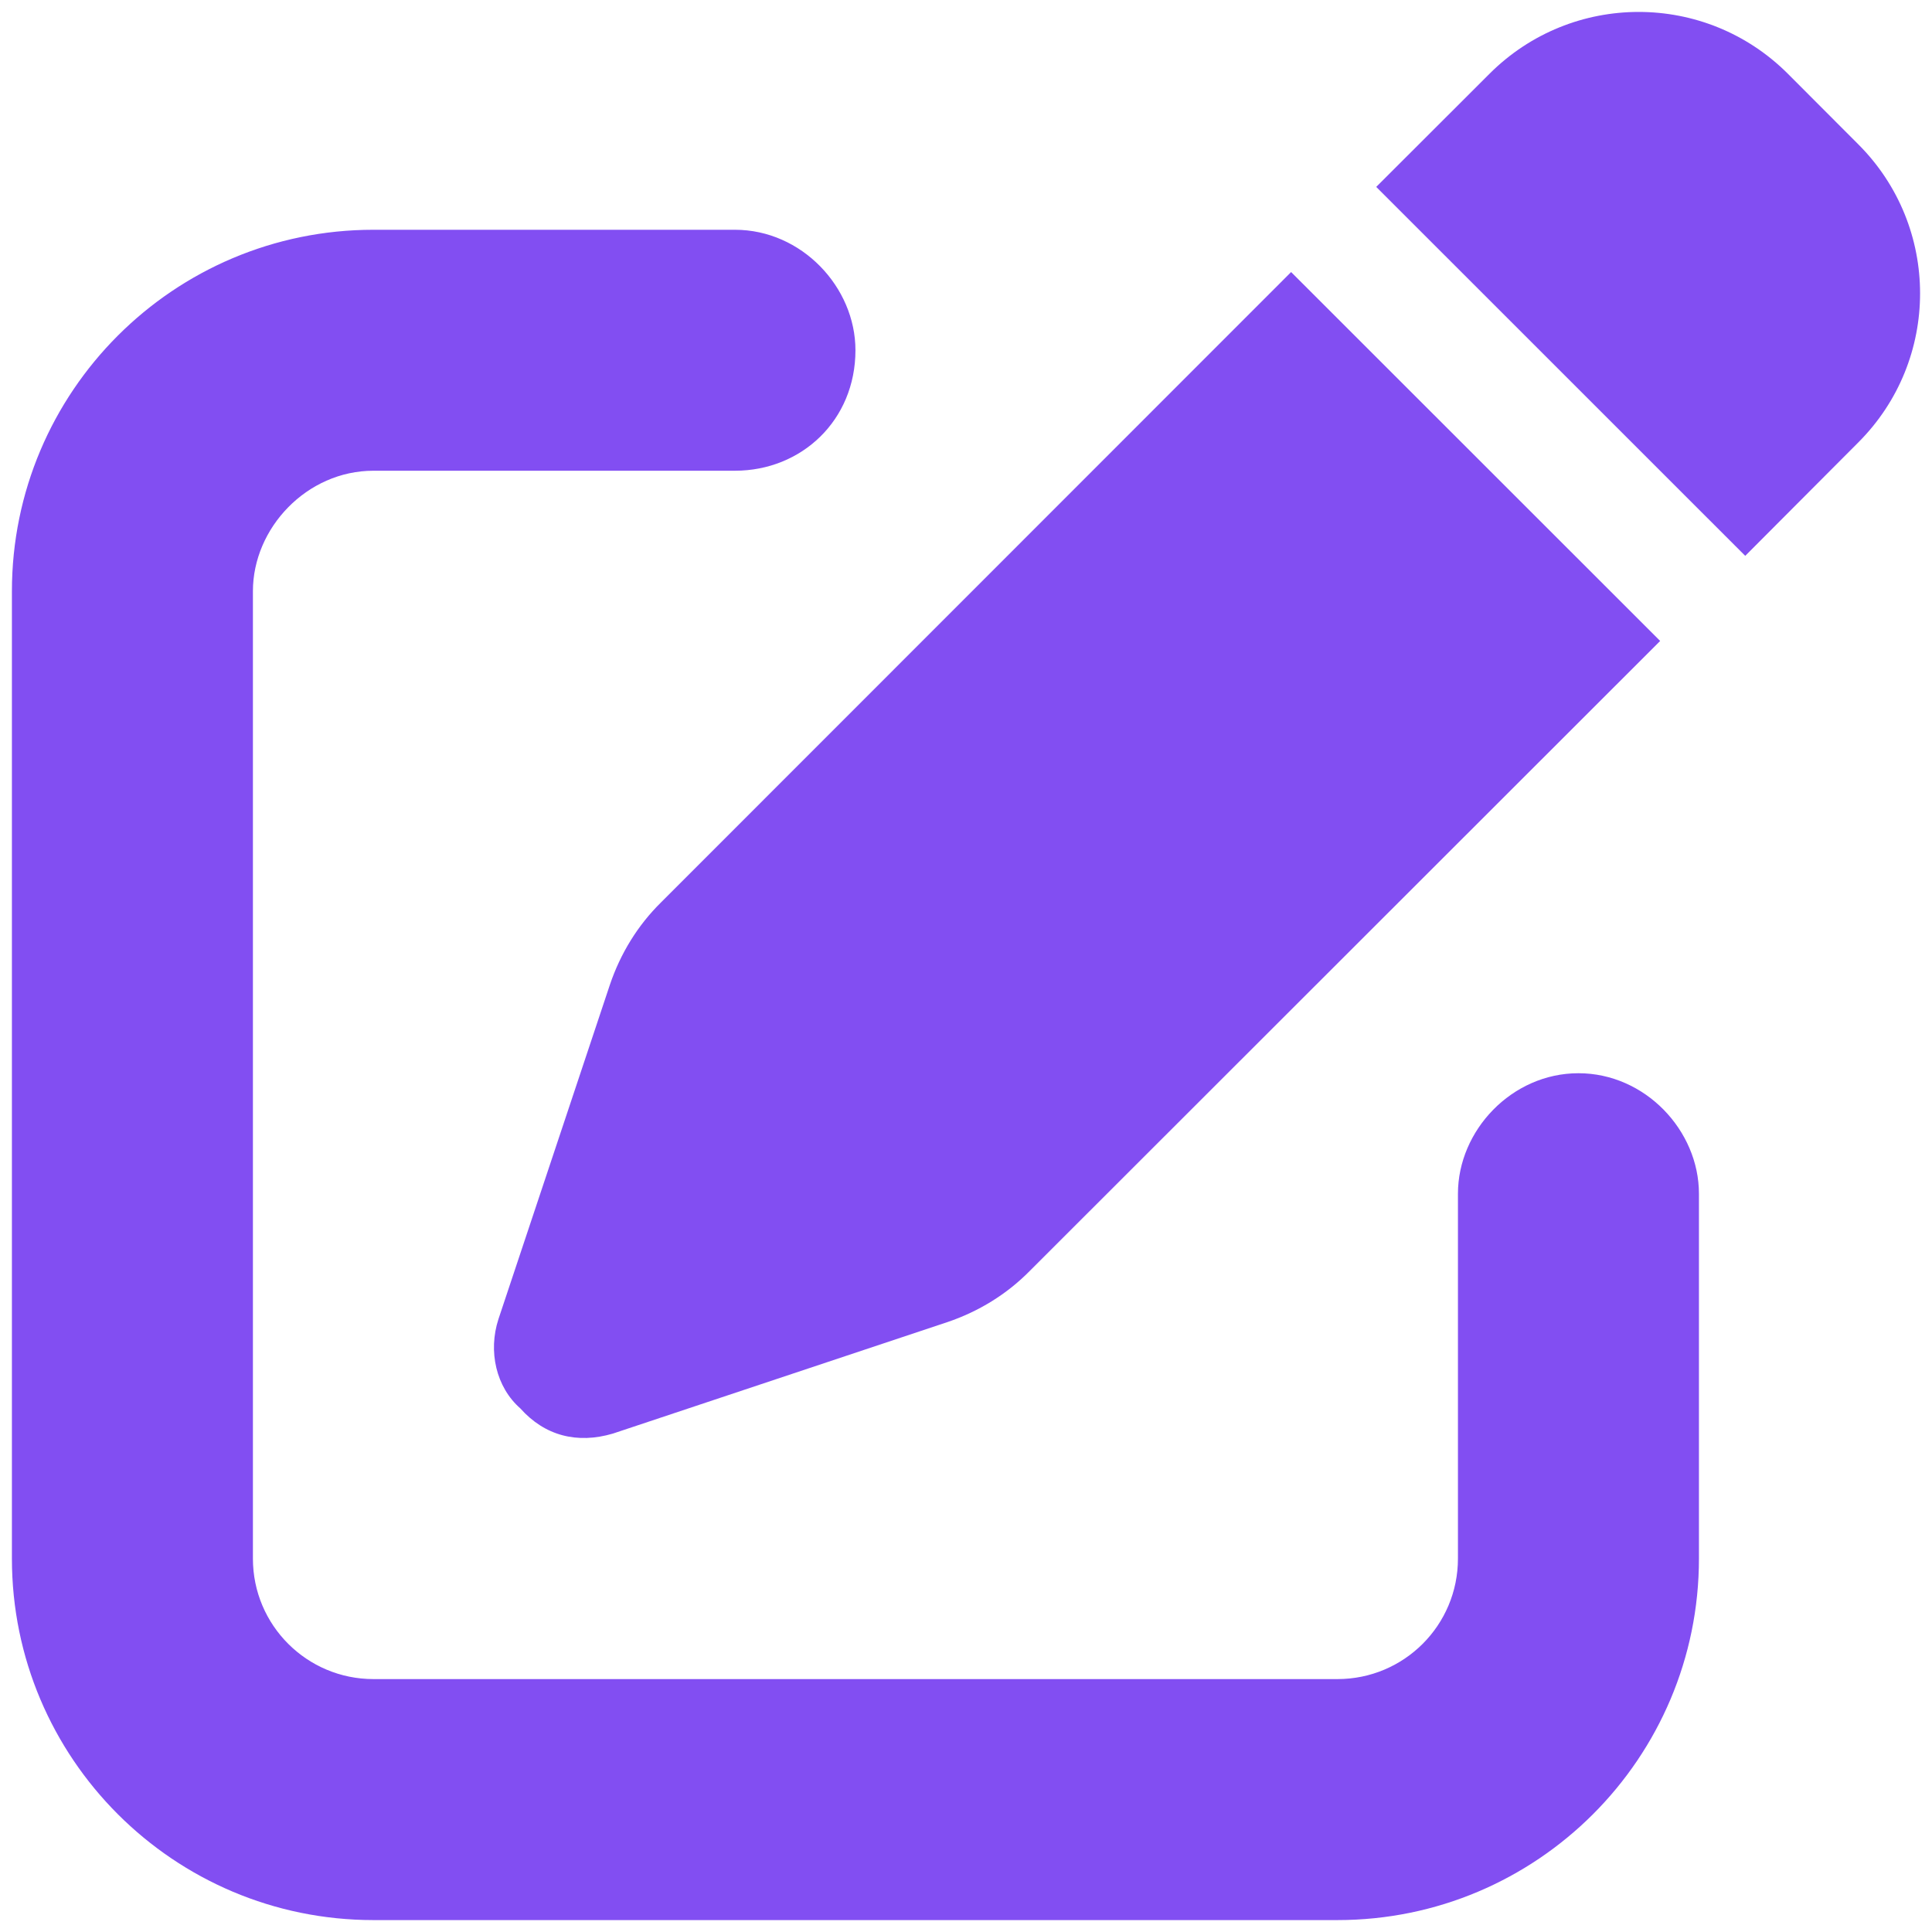
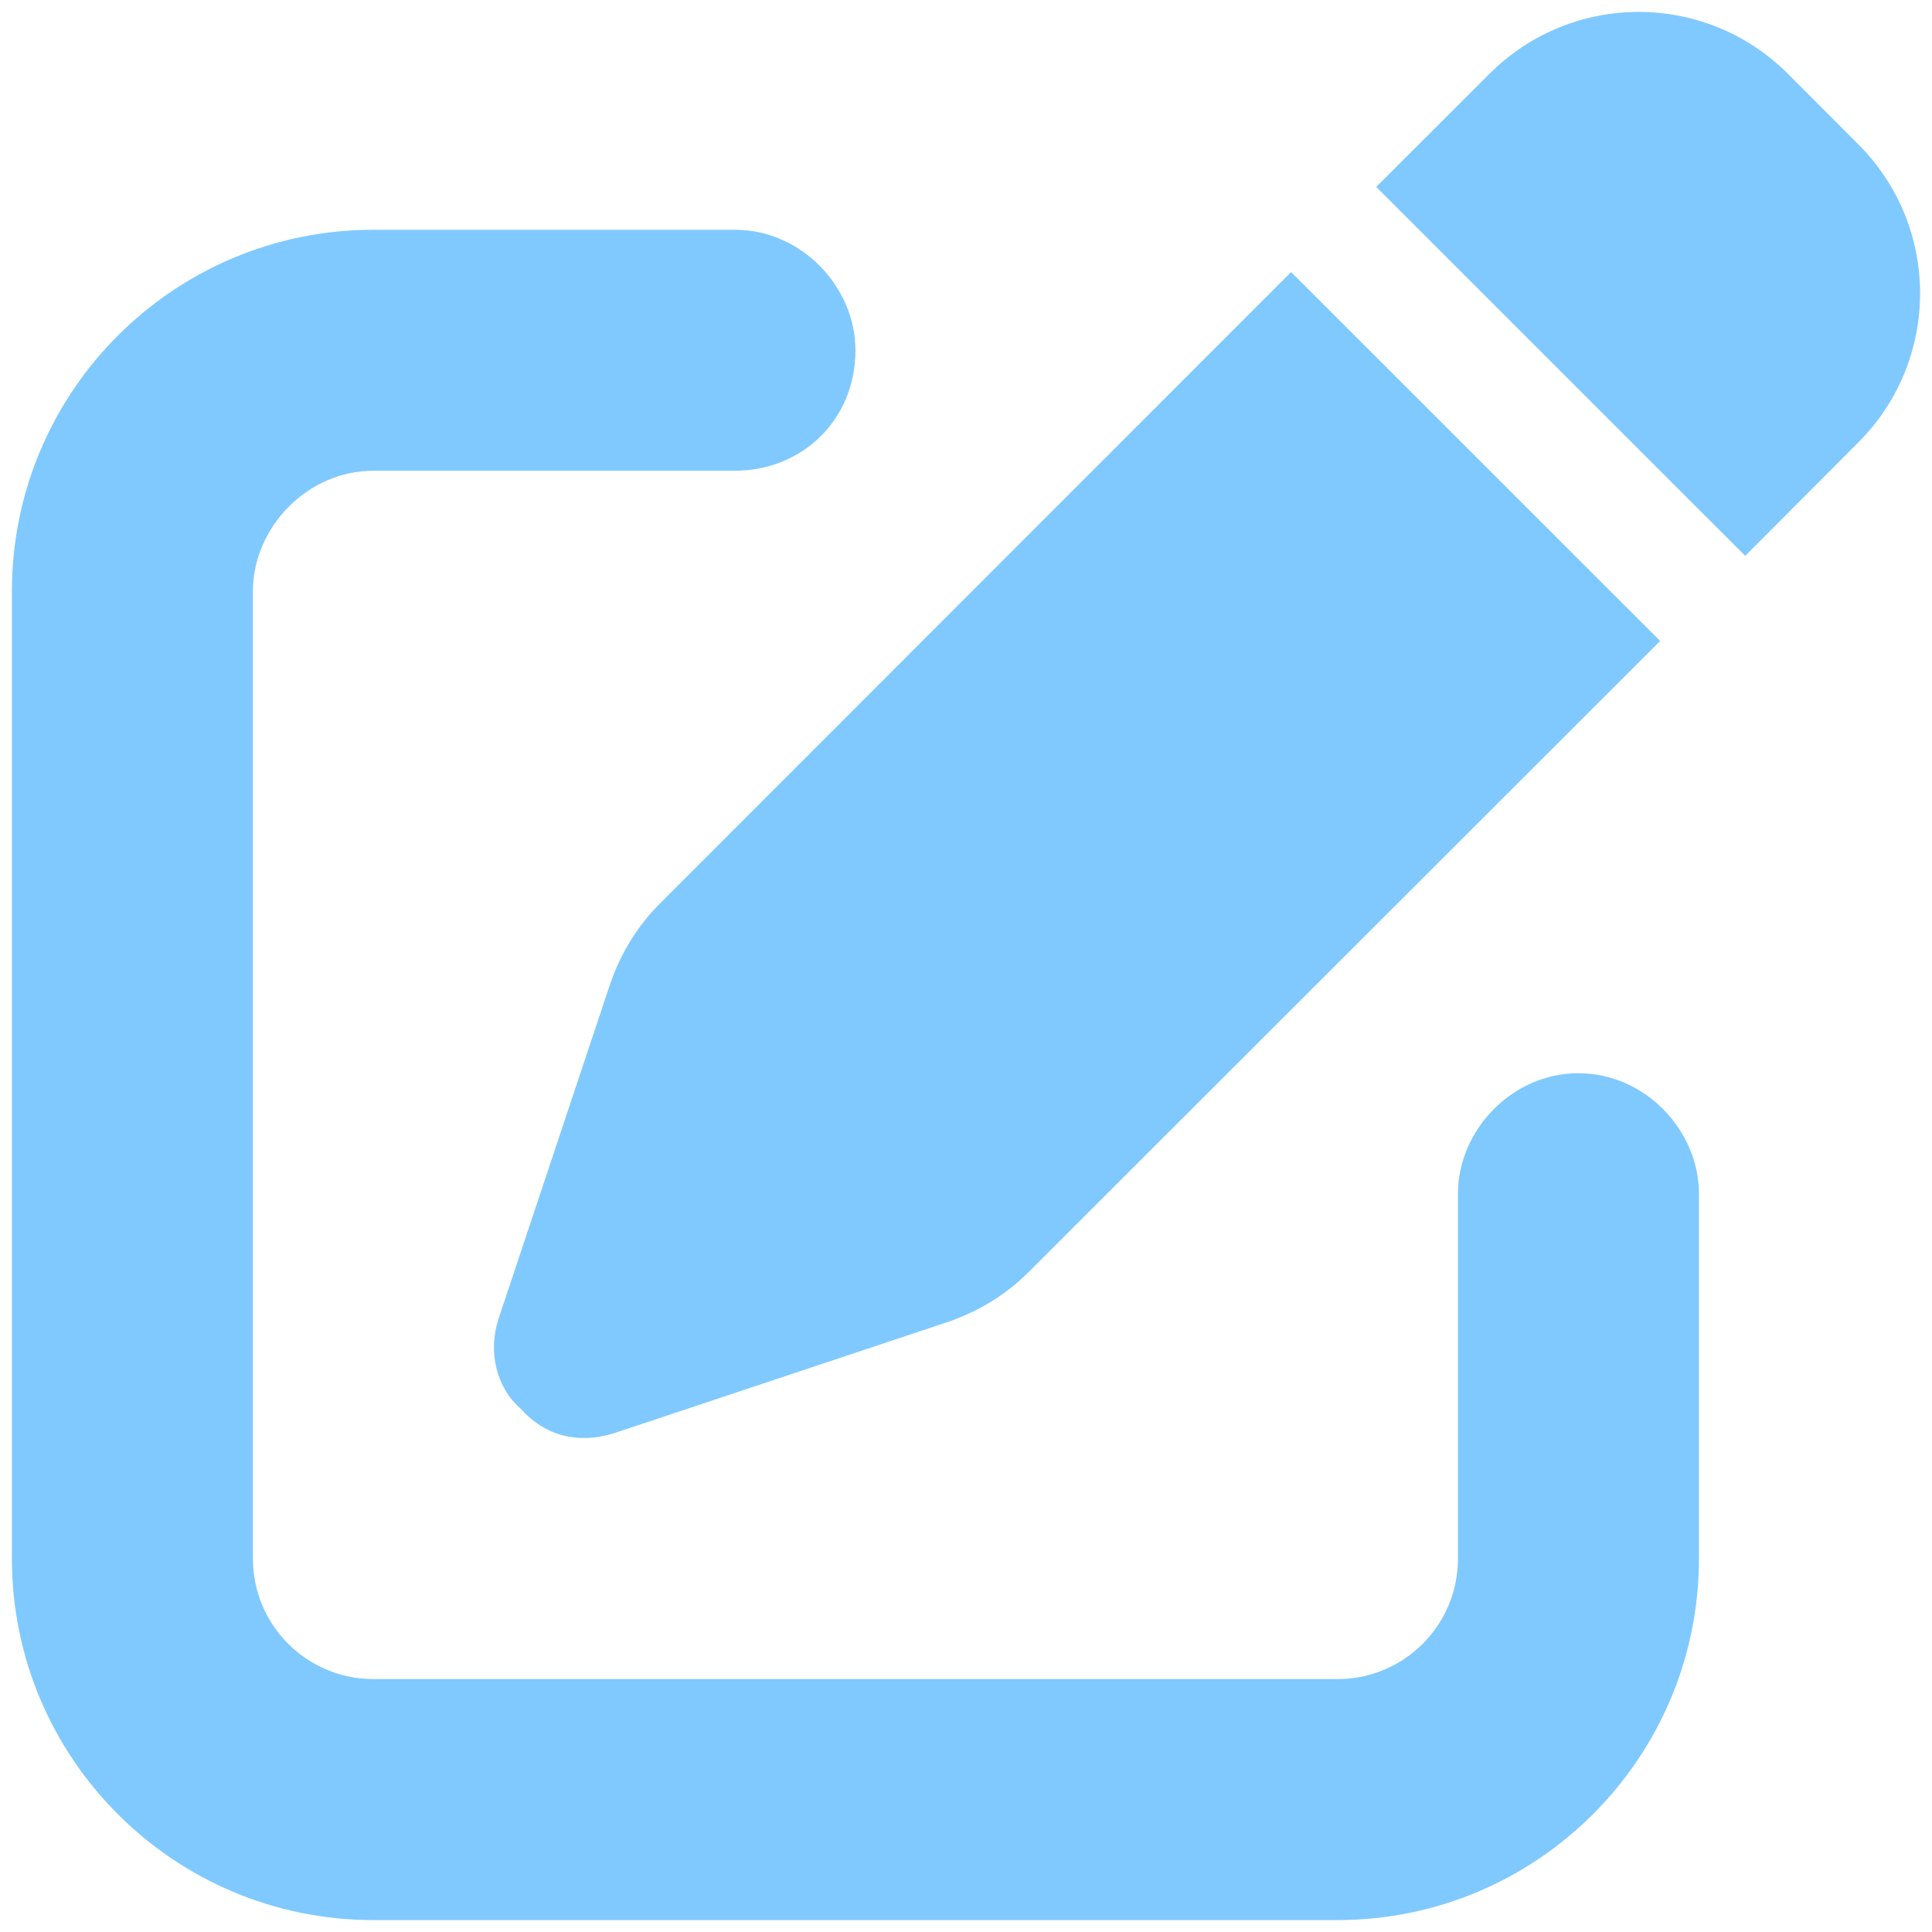
<svg xmlns="http://www.w3.org/2000/svg" width="54" height="54" viewBox="0 0 54 54" fill="none">
-   <path d="M51.938 4.032C54.243 6.334 54.243 10.066 51.938 12.368L48.78 15.536L38.466 5.224L41.634 2.06C43.939 -0.242 47.665 -0.242 49.97 2.06L51.938 4.032ZM18.479 25.219L36.087 7.604L46.402 17.915L28.783 35.522C28.141 36.175 27.351 36.659 26.478 36.954L17.131 40.069C16.132 40.364 15.226 40.132 14.542 39.364C13.869 38.774 13.637 37.775 13.932 36.869L17.047 27.523C17.342 26.65 17.826 25.861 18.479 25.219ZM20.542 6.422C22.404 6.422 23.91 8.024 23.91 9.789C23.91 11.747 22.404 13.157 20.542 13.157H10.438C8.578 13.157 7.069 14.757 7.069 16.525V43.563C7.069 45.426 8.578 46.931 10.438 46.931H37.382C39.245 46.931 40.75 45.426 40.75 43.563V33.365C40.75 31.597 42.255 29.997 44.118 29.997C45.981 29.997 47.486 31.597 47.486 33.365V43.563C47.486 49.141 42.96 53.667 37.382 53.667H10.438C4.857 53.667 0.333 49.141 0.333 43.563V16.525C0.333 10.947 4.857 6.422 10.438 6.422H20.542Z" fill="#824EF2" />
+   <path d="M51.938 4.032C54.243 6.334 54.243 10.066 51.938 12.368L48.78 15.536L38.466 5.224L41.634 2.06C43.939 -0.242 47.665 -0.242 49.97 2.06L51.938 4.032ZM18.479 25.219L36.087 7.604L46.402 17.915L28.783 35.522C28.141 36.175 27.351 36.659 26.478 36.954L17.131 40.069C16.132 40.364 15.226 40.132 14.542 39.364C13.869 38.774 13.637 37.775 13.932 36.869L17.047 27.523C17.342 26.65 17.826 25.861 18.479 25.219ZM20.542 6.422C22.404 6.422 23.91 8.024 23.91 9.789C23.91 11.747 22.404 13.157 20.542 13.157H10.438C8.578 13.157 7.069 14.757 7.069 16.525V43.563C7.069 45.426 8.578 46.931 10.438 46.931H37.382C39.245 46.931 40.75 45.426 40.75 43.563V33.365C40.75 31.597 42.255 29.997 44.118 29.997C45.981 29.997 47.486 31.597 47.486 33.365V43.563C47.486 49.141 42.96 53.667 37.382 53.667H10.438C4.857 53.667 0.333 49.141 0.333 43.563V16.525C0.333 10.947 4.857 6.422 10.438 6.422H20.542Z" fill="#80C9FF" />
</svg>
